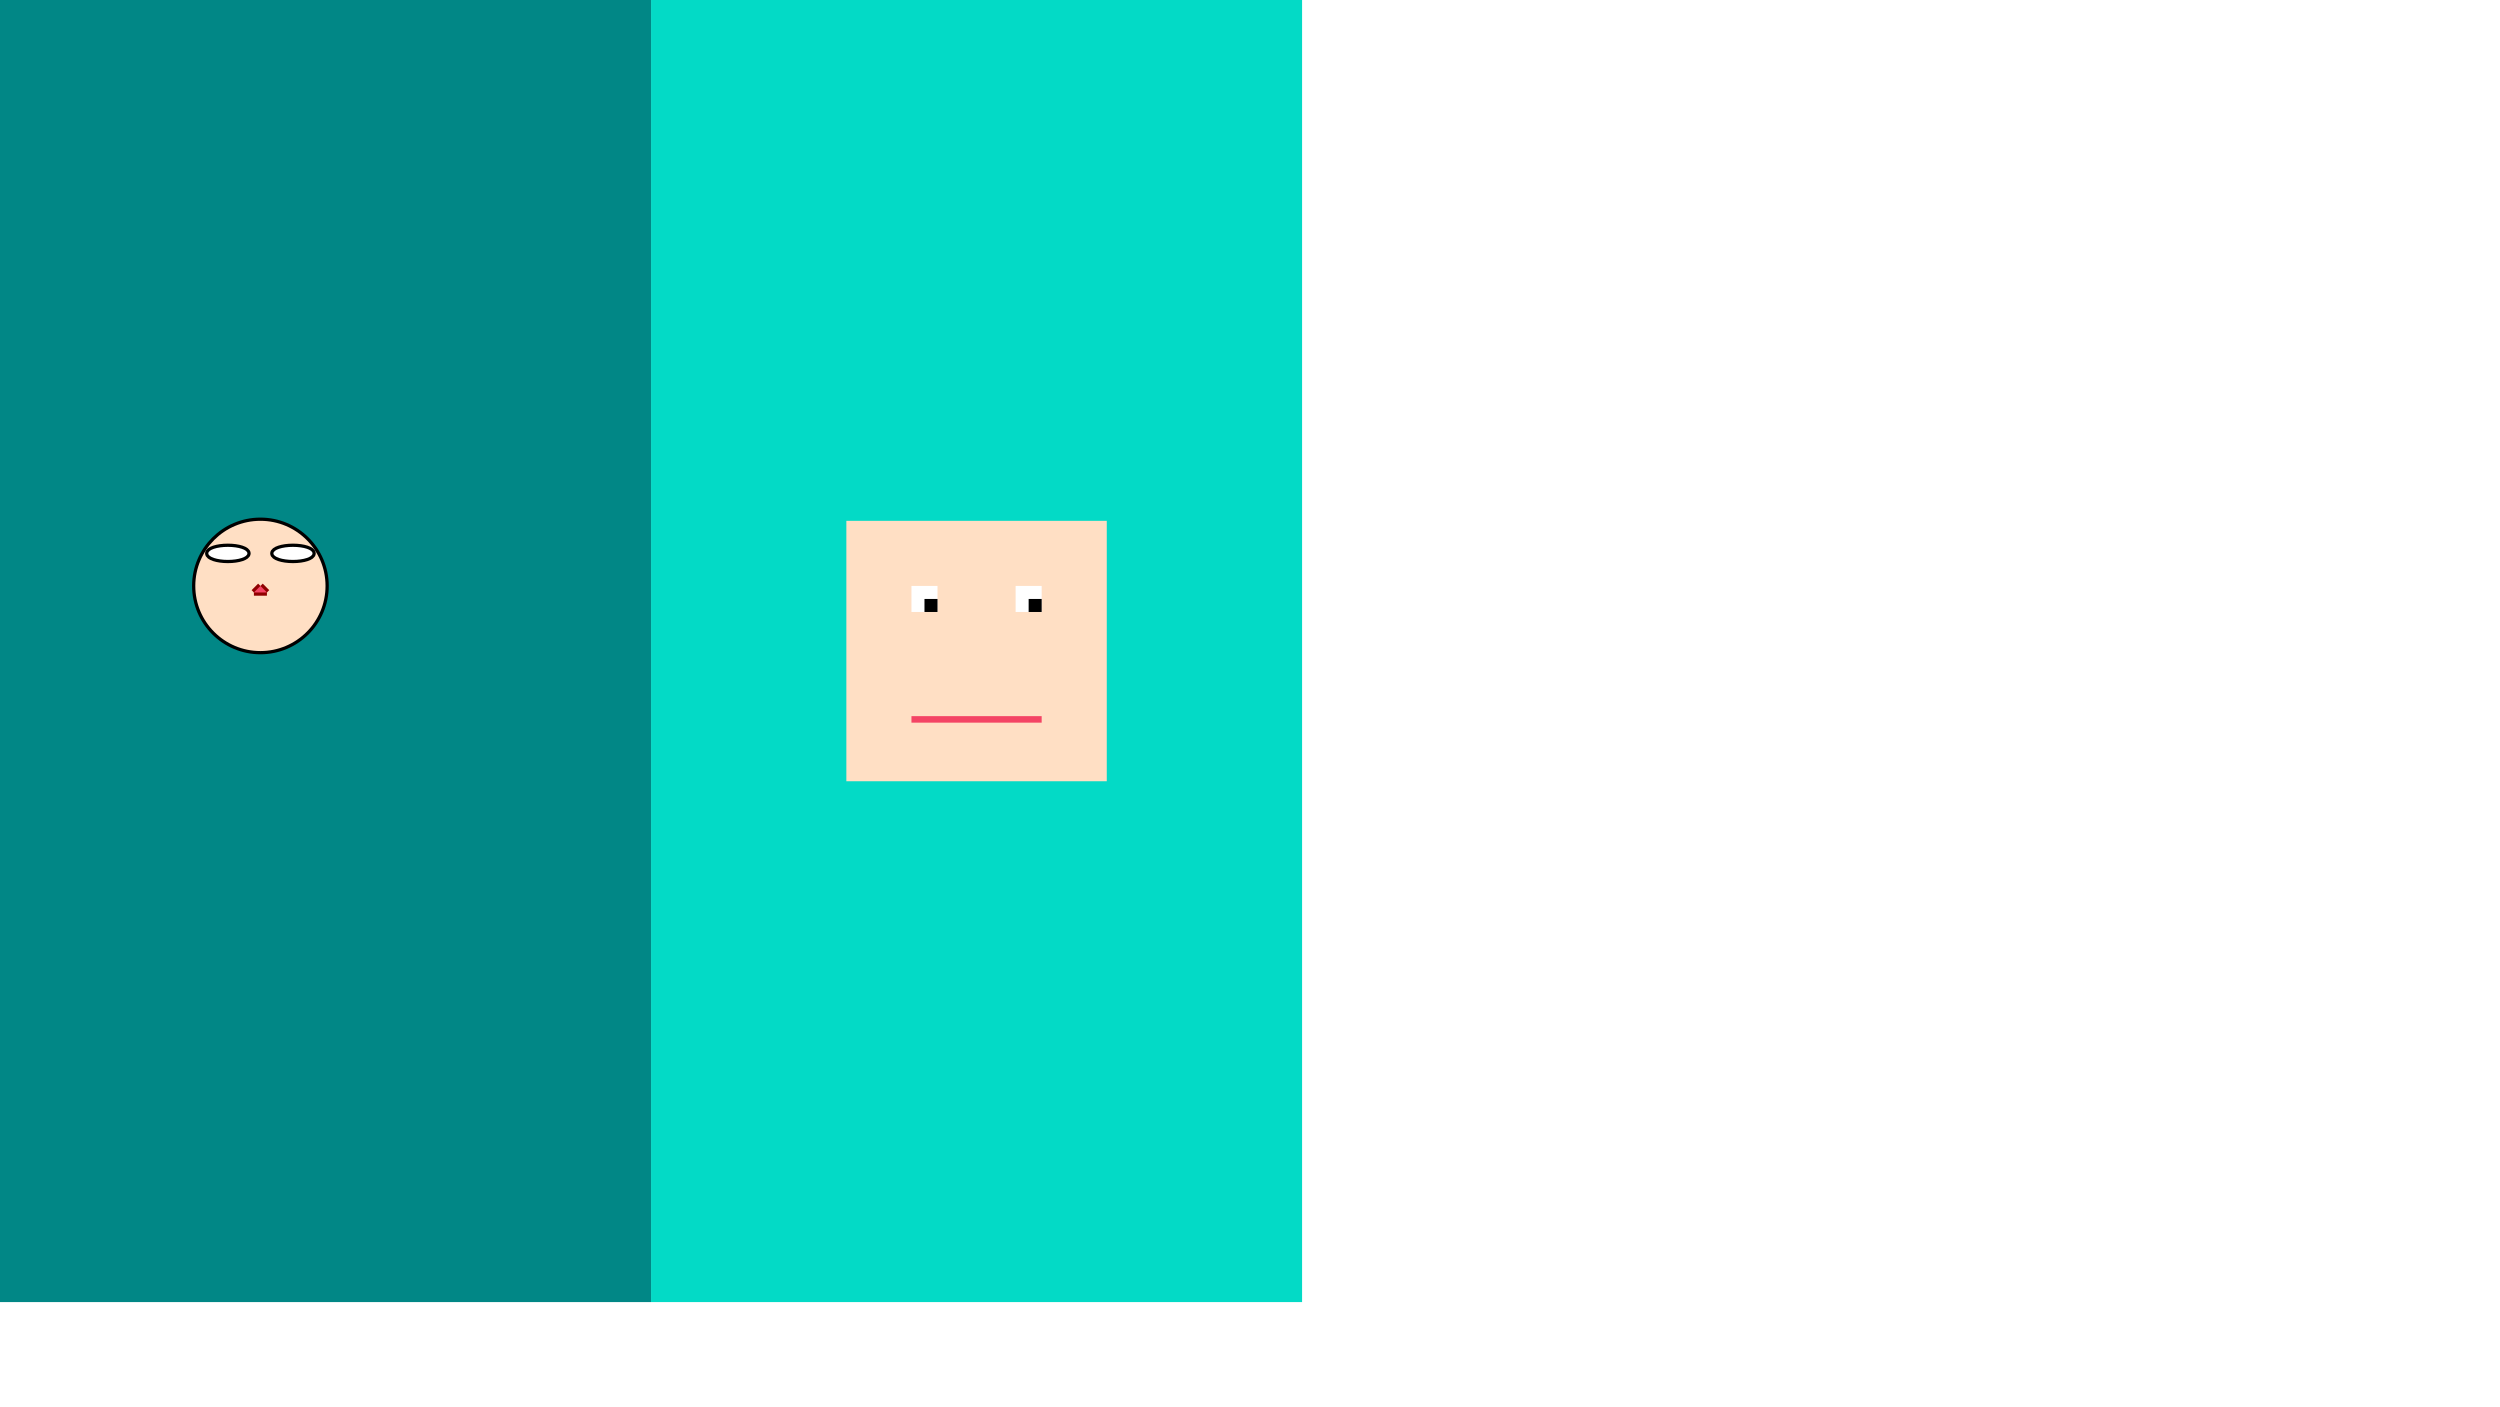
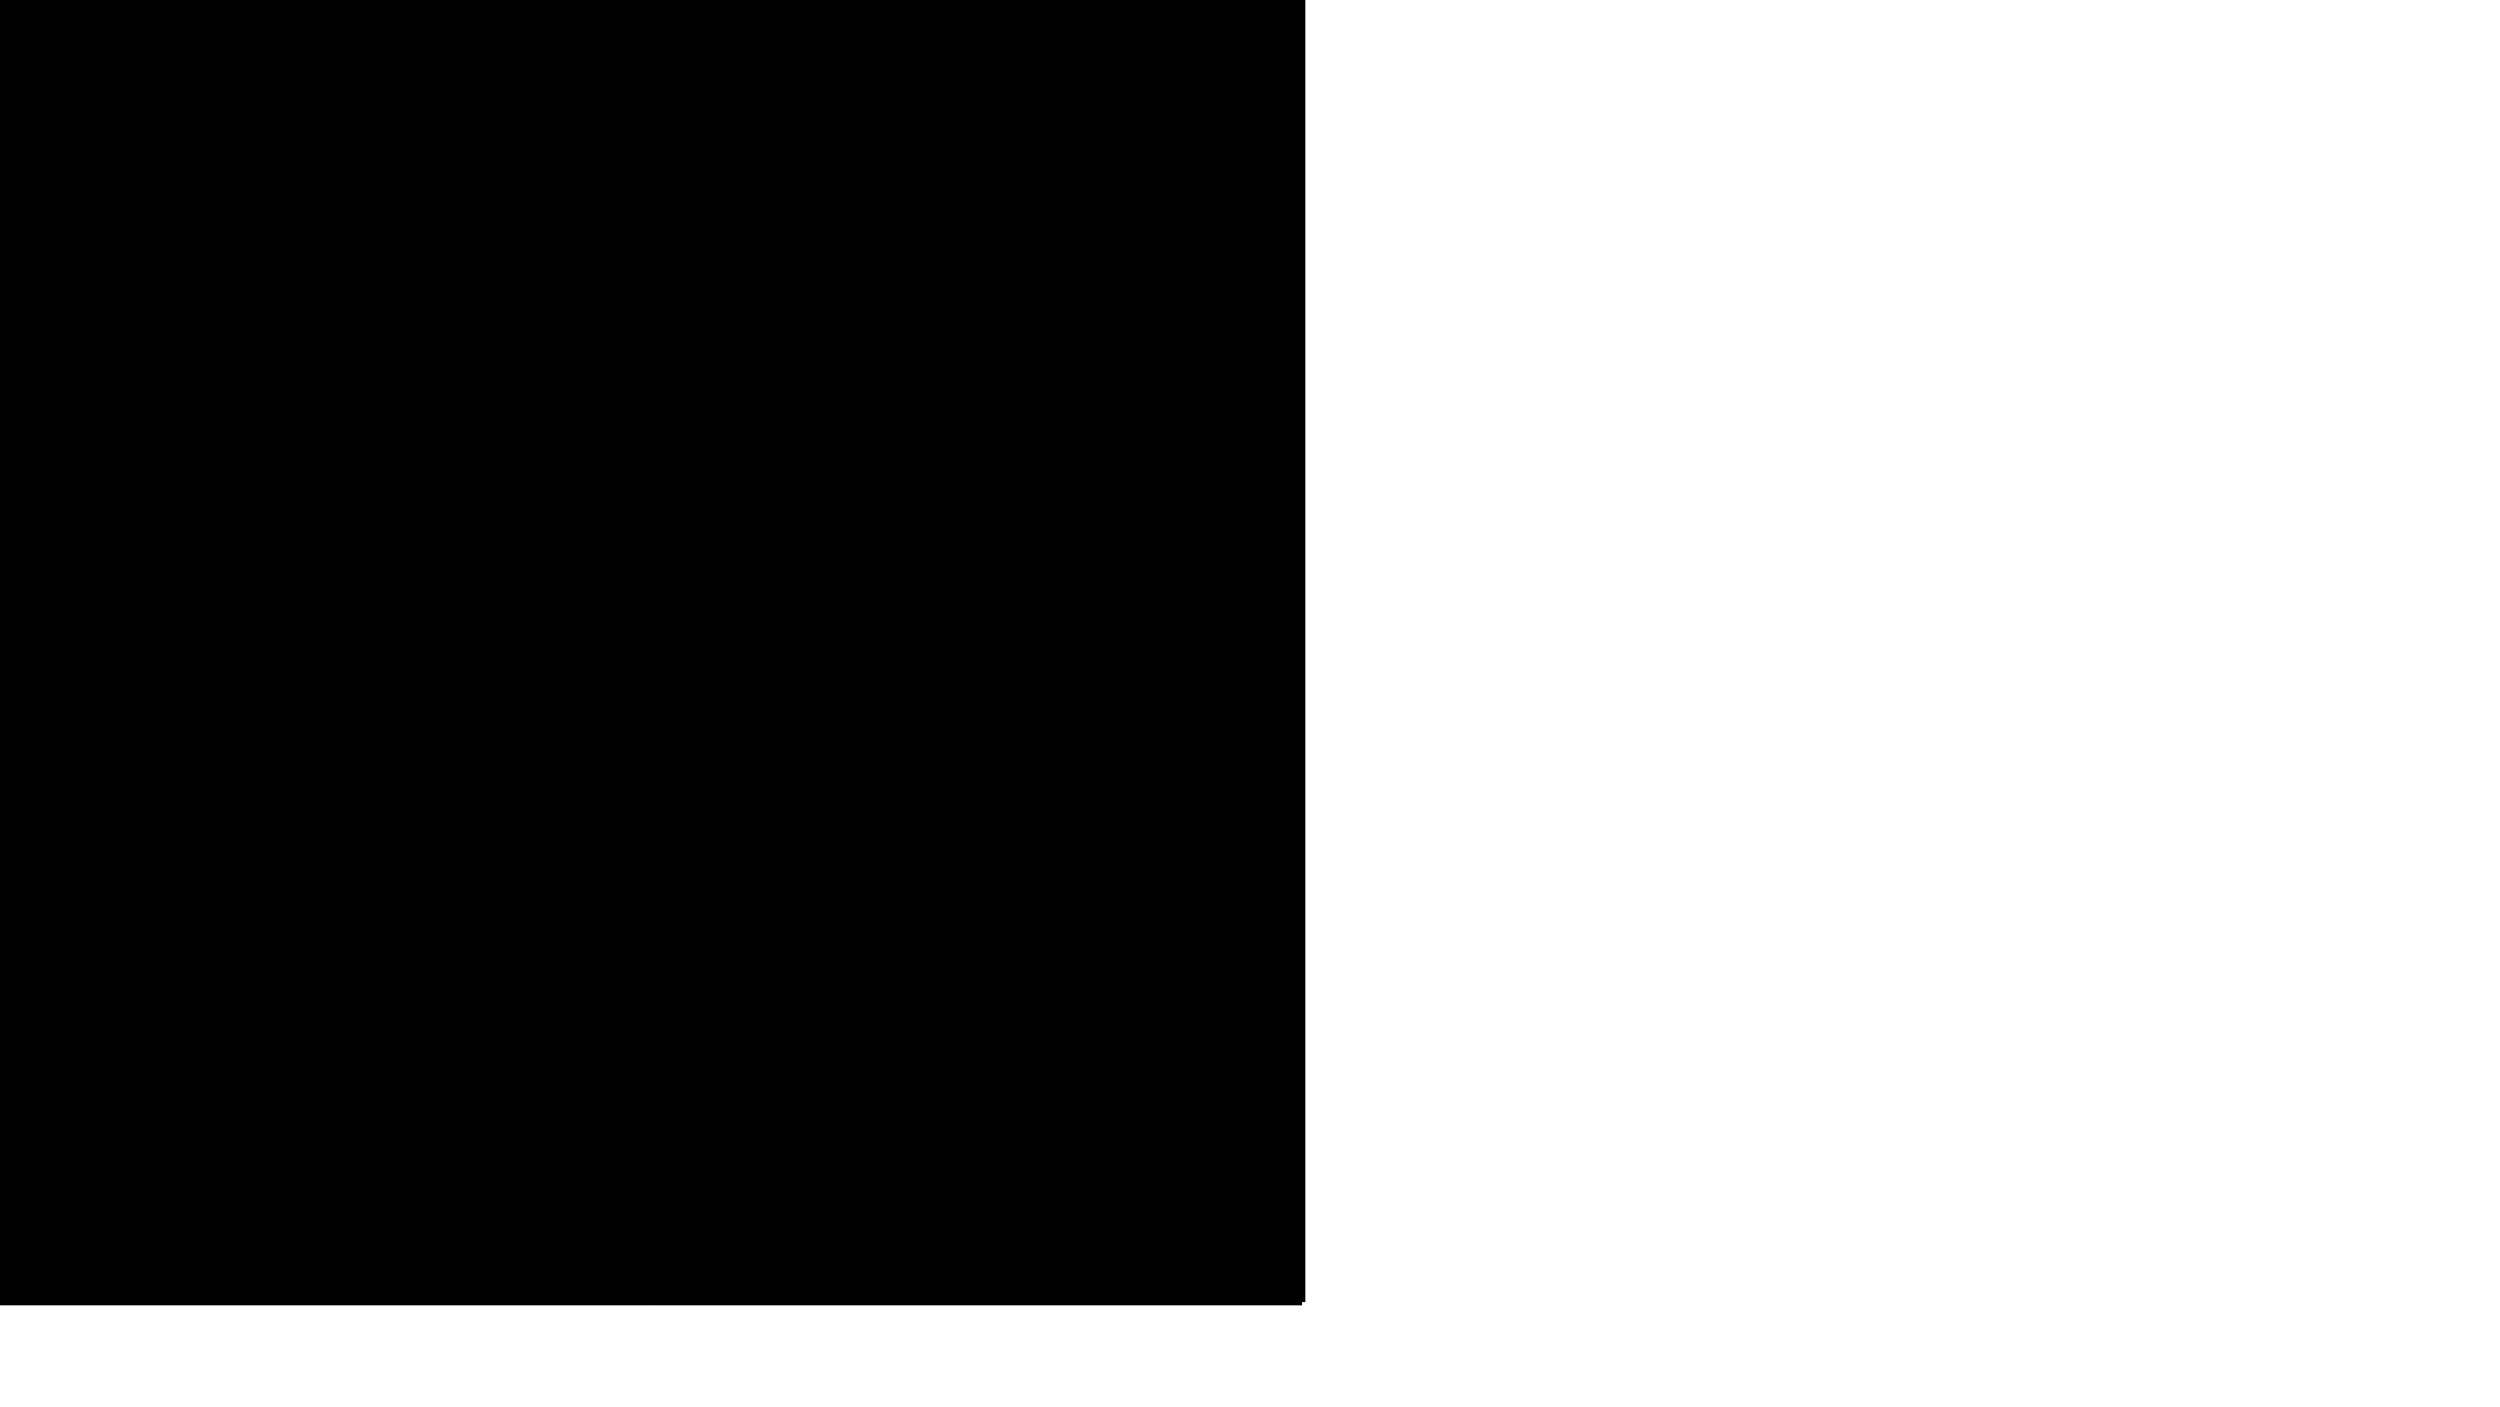
<svg xmlns="http://www.w3.org/2000/svg" width="1920" height="1080" viewPort="0 0 1920 1080">
-   <polygon points="500,0 1000,0 1000,1000 500,1000" fill="rgb(3,218,198)" />
-   <polygon points="0,0 500,0 500,1000 0,1000" fill="rgb(1,135,134)" />
+   <line x1="500" y1="0" x2="1000" y2="0" stroke="rgb(0,0,0)" stroke-width="5" />
+   <line x1="1000" y1="0" x2="1000" y2="1000" stroke="rgb(0,0,0)" stroke-width="5" />
+   <line x1="1000" y1="1000" x2="500" y2="1000" stroke="rgb(0,0,0)" stroke-width="5" />
+   <line x1="500" y1="1000" x2="500" y2="0" stroke="rgb(0,0,0)" stroke-width="5" />
+   <polygon points="500,0 1000,0 1000,1000 500,1000" fill="rgb(0,0,0)" />
+   <line x1="0" y1="0" x2="500" y2="0" stroke="rgb(0,0,0)" stroke-width="5" />
+   <line x1="500" y1="0" x2="500" y2="1000" stroke="rgb(0,0,0)" stroke-width="5" />
+   <line x1="500" y1="1000" x2="0" y2="1000" stroke="rgb(0,0,0)" stroke-width="5" />
+   <line x1="0" y1="1000" x2="0" y2="0" stroke="rgb(0,0,0)" stroke-width="5" />
+   <polygon points="0,0 500,0 500,1000 0,1000" fill="rgb(0,0,0)" />
  <ellipse rx="50" ry="50" cx="200" cy="450" stroke="rgb(0,0,0)" stroke-width="5" fill-opacity="0" />
-   <ellipse rx="50" ry="50" cx="200" cy="450" fill="rgb(255,223,196)" fill-opacity="1" />
+   <ellipse rx="50" ry="50" cx="200" cy="450" fill="rgb(0,0,0)" fill-opacity="1" />
  <ellipse rx="15" ry="5" cx="175" cy="425" stroke="rgb(0,0,0)" stroke-width="5" fill-opacity="0" />
-   <ellipse rx="15" ry="5" cx="175" cy="425" fill="rgb(255,255,255)" fill-opacity="1" />
+   <ellipse rx="15" ry="5" cx="175" cy="425" fill="rgb(0,0,0)" fill-opacity="1" />
  <ellipse rx="15" ry="5" cx="225" cy="425" stroke="rgb(0,0,0)" stroke-width="5" fill-opacity="0" />
-   <ellipse rx="15" ry="5" cx="225" cy="425" fill="rgb(255,255,255)" fill-opacity="1" />
-   <line x1="200" y1="450" x2="195" y2="455" stroke="rgb(144,0,0)" stroke-width="5" />
-   <line x1="195" y1="455" x2="205" y2="455" stroke="rgb(144,0,0)" stroke-width="5" />
-   <line x1="205" y1="455" x2="200" y2="450" stroke="rgb(144,0,0)" stroke-width="5" />
-   <polygon points="200,450 195,455 205,455" fill="rgb(244,68,100)" />
-   <polygon points="650,400 850,400 850,600 650,600" fill="rgb(255,223,196)" />
-   <polygon points="700,450 720,450 720,470 700,470" fill="rgb(255,255,255)" />
+   <ellipse rx="15" ry="5" cx="225" cy="425" fill="rgb(0,0,0)" fill-opacity="1" />
+   <line x1="200" y1="450" x2="195" y2="455" stroke="rgb(0,0,0)" stroke-width="5" />
+   <line x1="195" y1="455" x2="205" y2="455" stroke="rgb(0,0,0)" stroke-width="5" />
+   <line x1="205" y1="455" x2="200" y2="450" stroke="rgb(0,0,0)" stroke-width="5" />
+   <polygon points="200,450 195,455 205,455" fill="rgb(0,0,0)" />
+   <line x1="650" y1="400" x2="850" y2="400" stroke="rgb(0,0,0)" stroke-width="5" />
+   <line x1="850" y1="400" x2="850" y2="600" stroke="rgb(0,0,0)" stroke-width="5" />
+   <line x1="850" y1="600" x2="650" y2="600" stroke="rgb(0,0,0)" stroke-width="5" />
+   <line x1="650" y1="600" x2="650" y2="400" stroke="rgb(0,0,0)" stroke-width="5" />
+   <polygon points="650,400 850,400 850,600 650,600" fill="rgb(0,0,0)" />
+   <line x1="700" y1="450" x2="720" y2="450" stroke="rgb(0,0,0)" stroke-width="5" />
+   <line x1="720" y1="450" x2="720" y2="470" stroke="rgb(0,0,0)" stroke-width="5" />
+   <line x1="720" y1="470" x2="700" y2="470" stroke="rgb(0,0,0)" stroke-width="5" />
+   <line x1="700" y1="470" x2="700" y2="450" stroke="rgb(0,0,0)" stroke-width="5" />
+   <polygon points="700,450 720,450 720,470 700,470" fill="rgb(0,0,0)" />
+   <line x1="710" y1="460" x2="720" y2="460" stroke="rgb(0,0,0)" stroke-width="5" />
+   <line x1="720" y1="460" x2="720" y2="470" stroke="rgb(0,0,0)" stroke-width="5" />
+   <line x1="720" y1="470" x2="710" y2="470" stroke="rgb(0,0,0)" stroke-width="5" />
+   <line x1="710" y1="470" x2="710" y2="460" stroke="rgb(0,0,0)" stroke-width="5" />
  <polygon points="710,460 720,460 720,470 710,470" fill="rgb(0,0,0)" />
-   <polygon points="780,450 800,450 800,470 780,470" fill="rgb(255,255,255)" />
+   <line x1="780" y1="450" x2="800" y2="450" stroke="rgb(0,0,0)" stroke-width="5" />
+   <line x1="800" y1="450" x2="800" y2="470" stroke="rgb(0,0,0)" stroke-width="5" />
+   <line x1="800" y1="470" x2="780" y2="470" stroke="rgb(0,0,0)" stroke-width="5" />
+   <line x1="780" y1="470" x2="780" y2="450" stroke="rgb(0,0,0)" stroke-width="5" />
+   <polygon points="780,450 800,450 800,470 780,470" fill="rgb(0,0,0)" />
+   <line x1="790" y1="460" x2="800" y2="460" stroke="rgb(0,0,0)" stroke-width="5" />
+   <line x1="800" y1="460" x2="800" y2="470" stroke="rgb(0,0,0)" stroke-width="5" />
+   <line x1="800" y1="470" x2="790" y2="470" stroke="rgb(0,0,0)" stroke-width="5" />
+   <line x1="790" y1="470" x2="790" y2="460" stroke="rgb(0,0,0)" stroke-width="5" />
  <polygon points="790,460 800,460 800,470 790,470" fill="rgb(0,0,0)" />
-   <polygon points="700,550 800,550 800,555 700,555" fill="rgb(244,68,100)" />
+   <line x1="700" y1="550" x2="800" y2="550" stroke="rgb(0,0,0)" stroke-width="5" />
+   <line x1="800" y1="550" x2="800" y2="555" stroke="rgb(0,0,0)" stroke-width="5" />
+   <line x1="800" y1="555" x2="700" y2="555" stroke="rgb(0,0,0)" stroke-width="5" />
+   <line x1="700" y1="555" x2="700" y2="550" stroke="rgb(0,0,0)" stroke-width="5" />
+   <polygon points="700,550 800,550 800,555 700,555" fill="rgb(0,0,0)" />
</svg>
